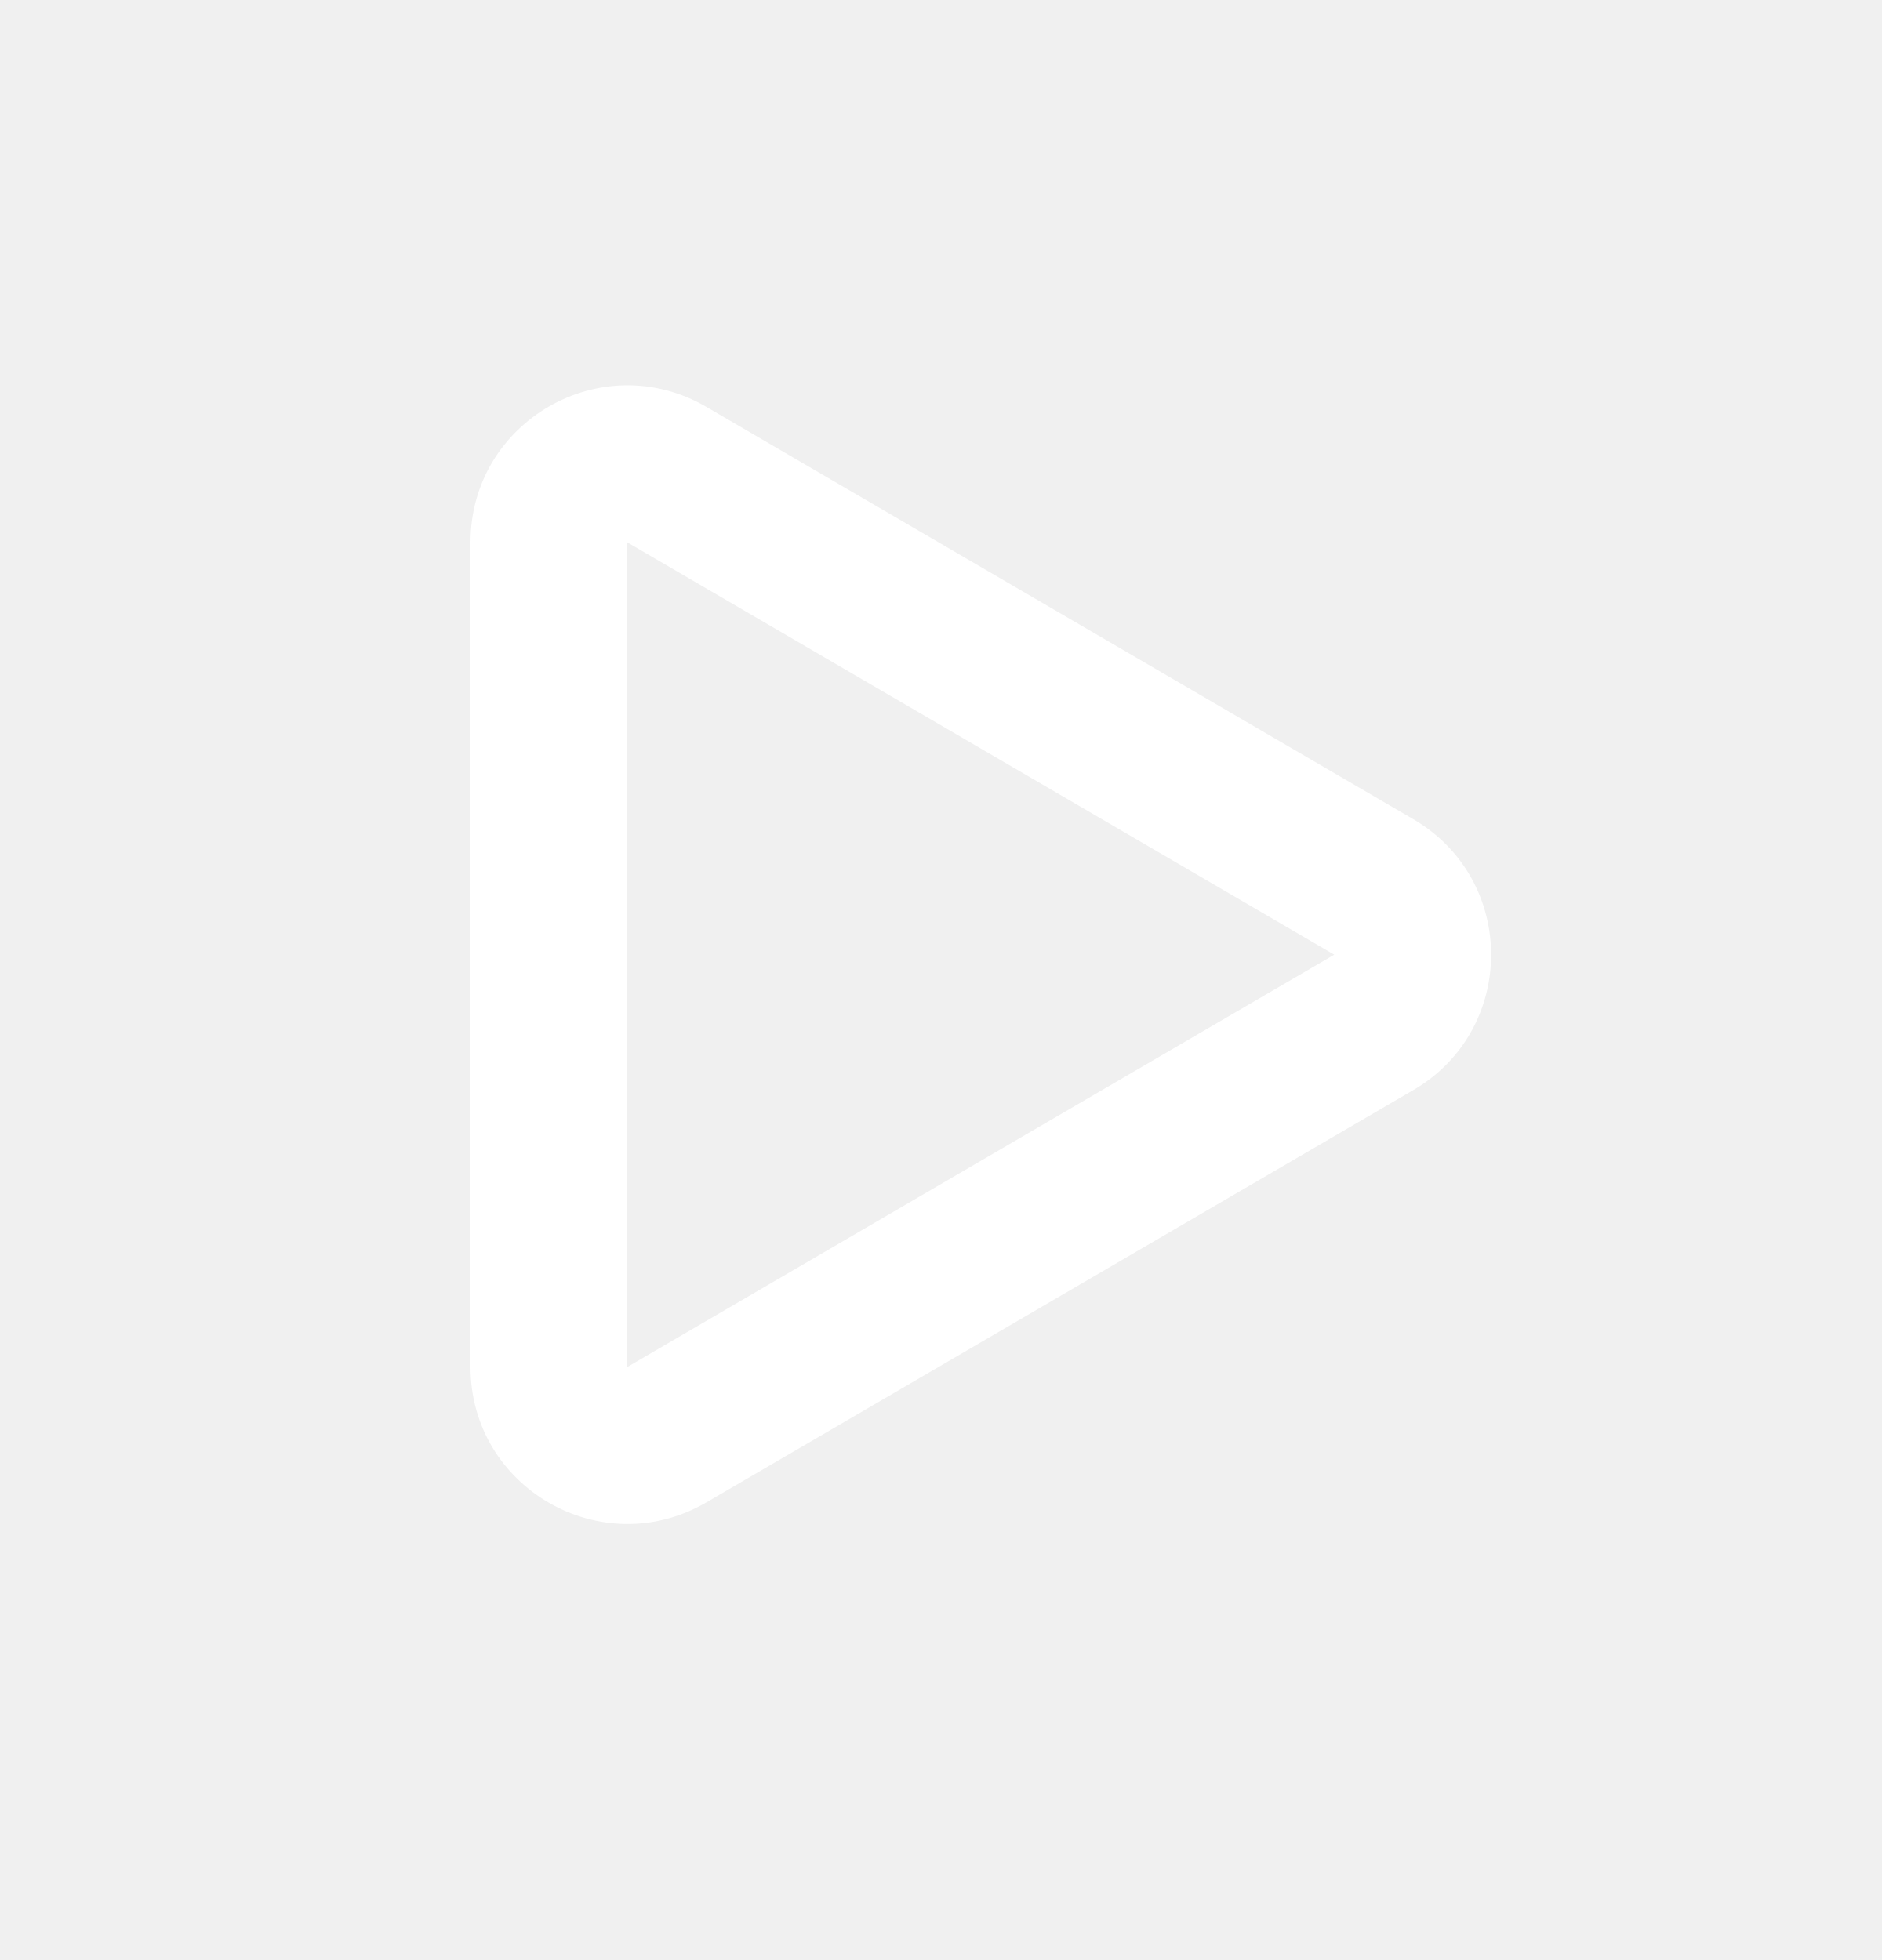
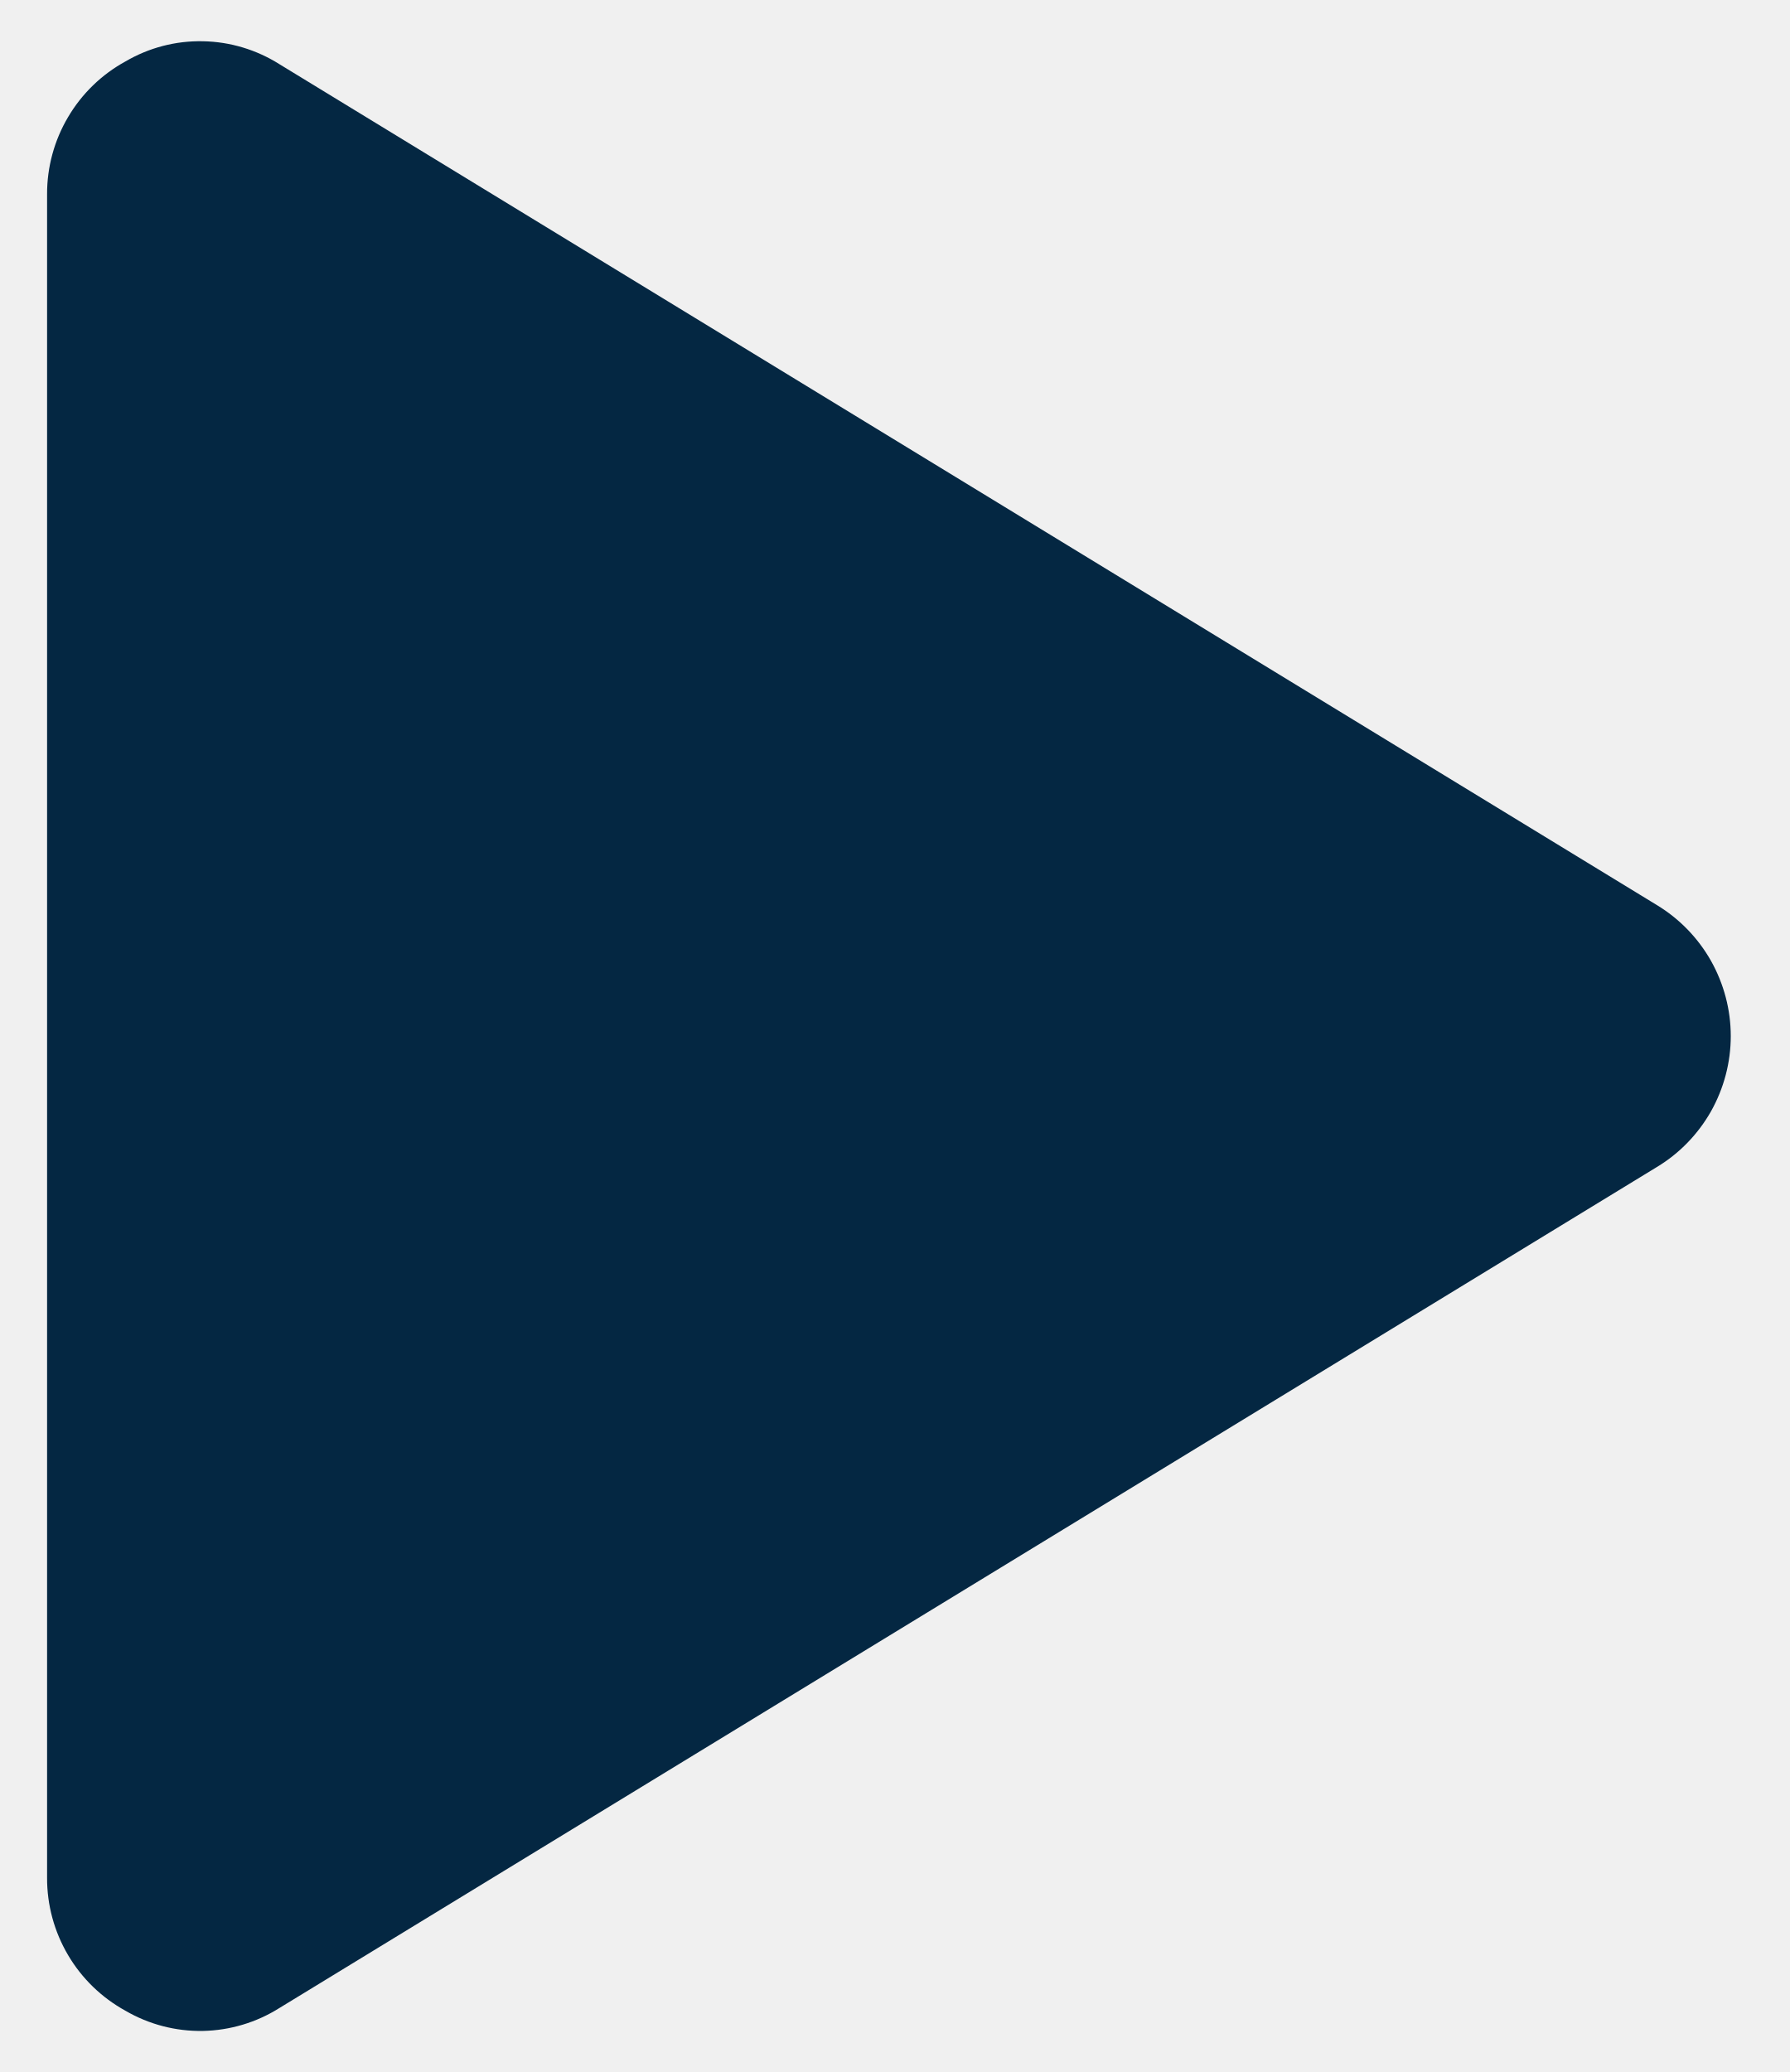
- <svg xmlns="http://www.w3.org/2000/svg" width="24" height="25" viewBox="0 0 24 25" fill="none">
-   <path d="M6 6.918C6 5.374 7.674 4.412 9.008 5.19L18.023 10.449C19.346 11.221 19.346 13.133 18.023 13.904L9.008 19.163C7.674 19.941 6 18.979 6 17.436V6.918ZM17.015 12.177L8 6.918V17.436L17.015 12.177Z" fill="white" />
+ <svg xmlns="http://www.w3.org/2000/svg" width="19" height="22" viewBox="0 0 19 22" fill="none">
+   <path d="M17.593 9.609L2.968 0.682C2.724 0.528 2.443 0.443 2.155 0.438C1.866 0.432 1.582 0.506 1.333 0.652C1.08 0.79 0.869 0.995 0.723 1.243C0.576 1.491 0.499 1.775 0.5 2.063V19.938C0.499 20.227 0.576 20.51 0.723 20.759C0.869 21.007 1.08 21.211 1.333 21.35C1.582 21.495 1.866 21.569 2.155 21.564C2.443 21.558 2.724 21.474 2.968 21.32L17.593 12.392C17.833 12.248 18.031 12.043 18.169 11.8C18.306 11.556 18.379 11.281 18.379 11.001C18.379 10.721 18.306 10.446 18.169 10.202C18.031 9.958 17.833 9.754 17.593 9.609Z" fill="#042742" />
</svg>
